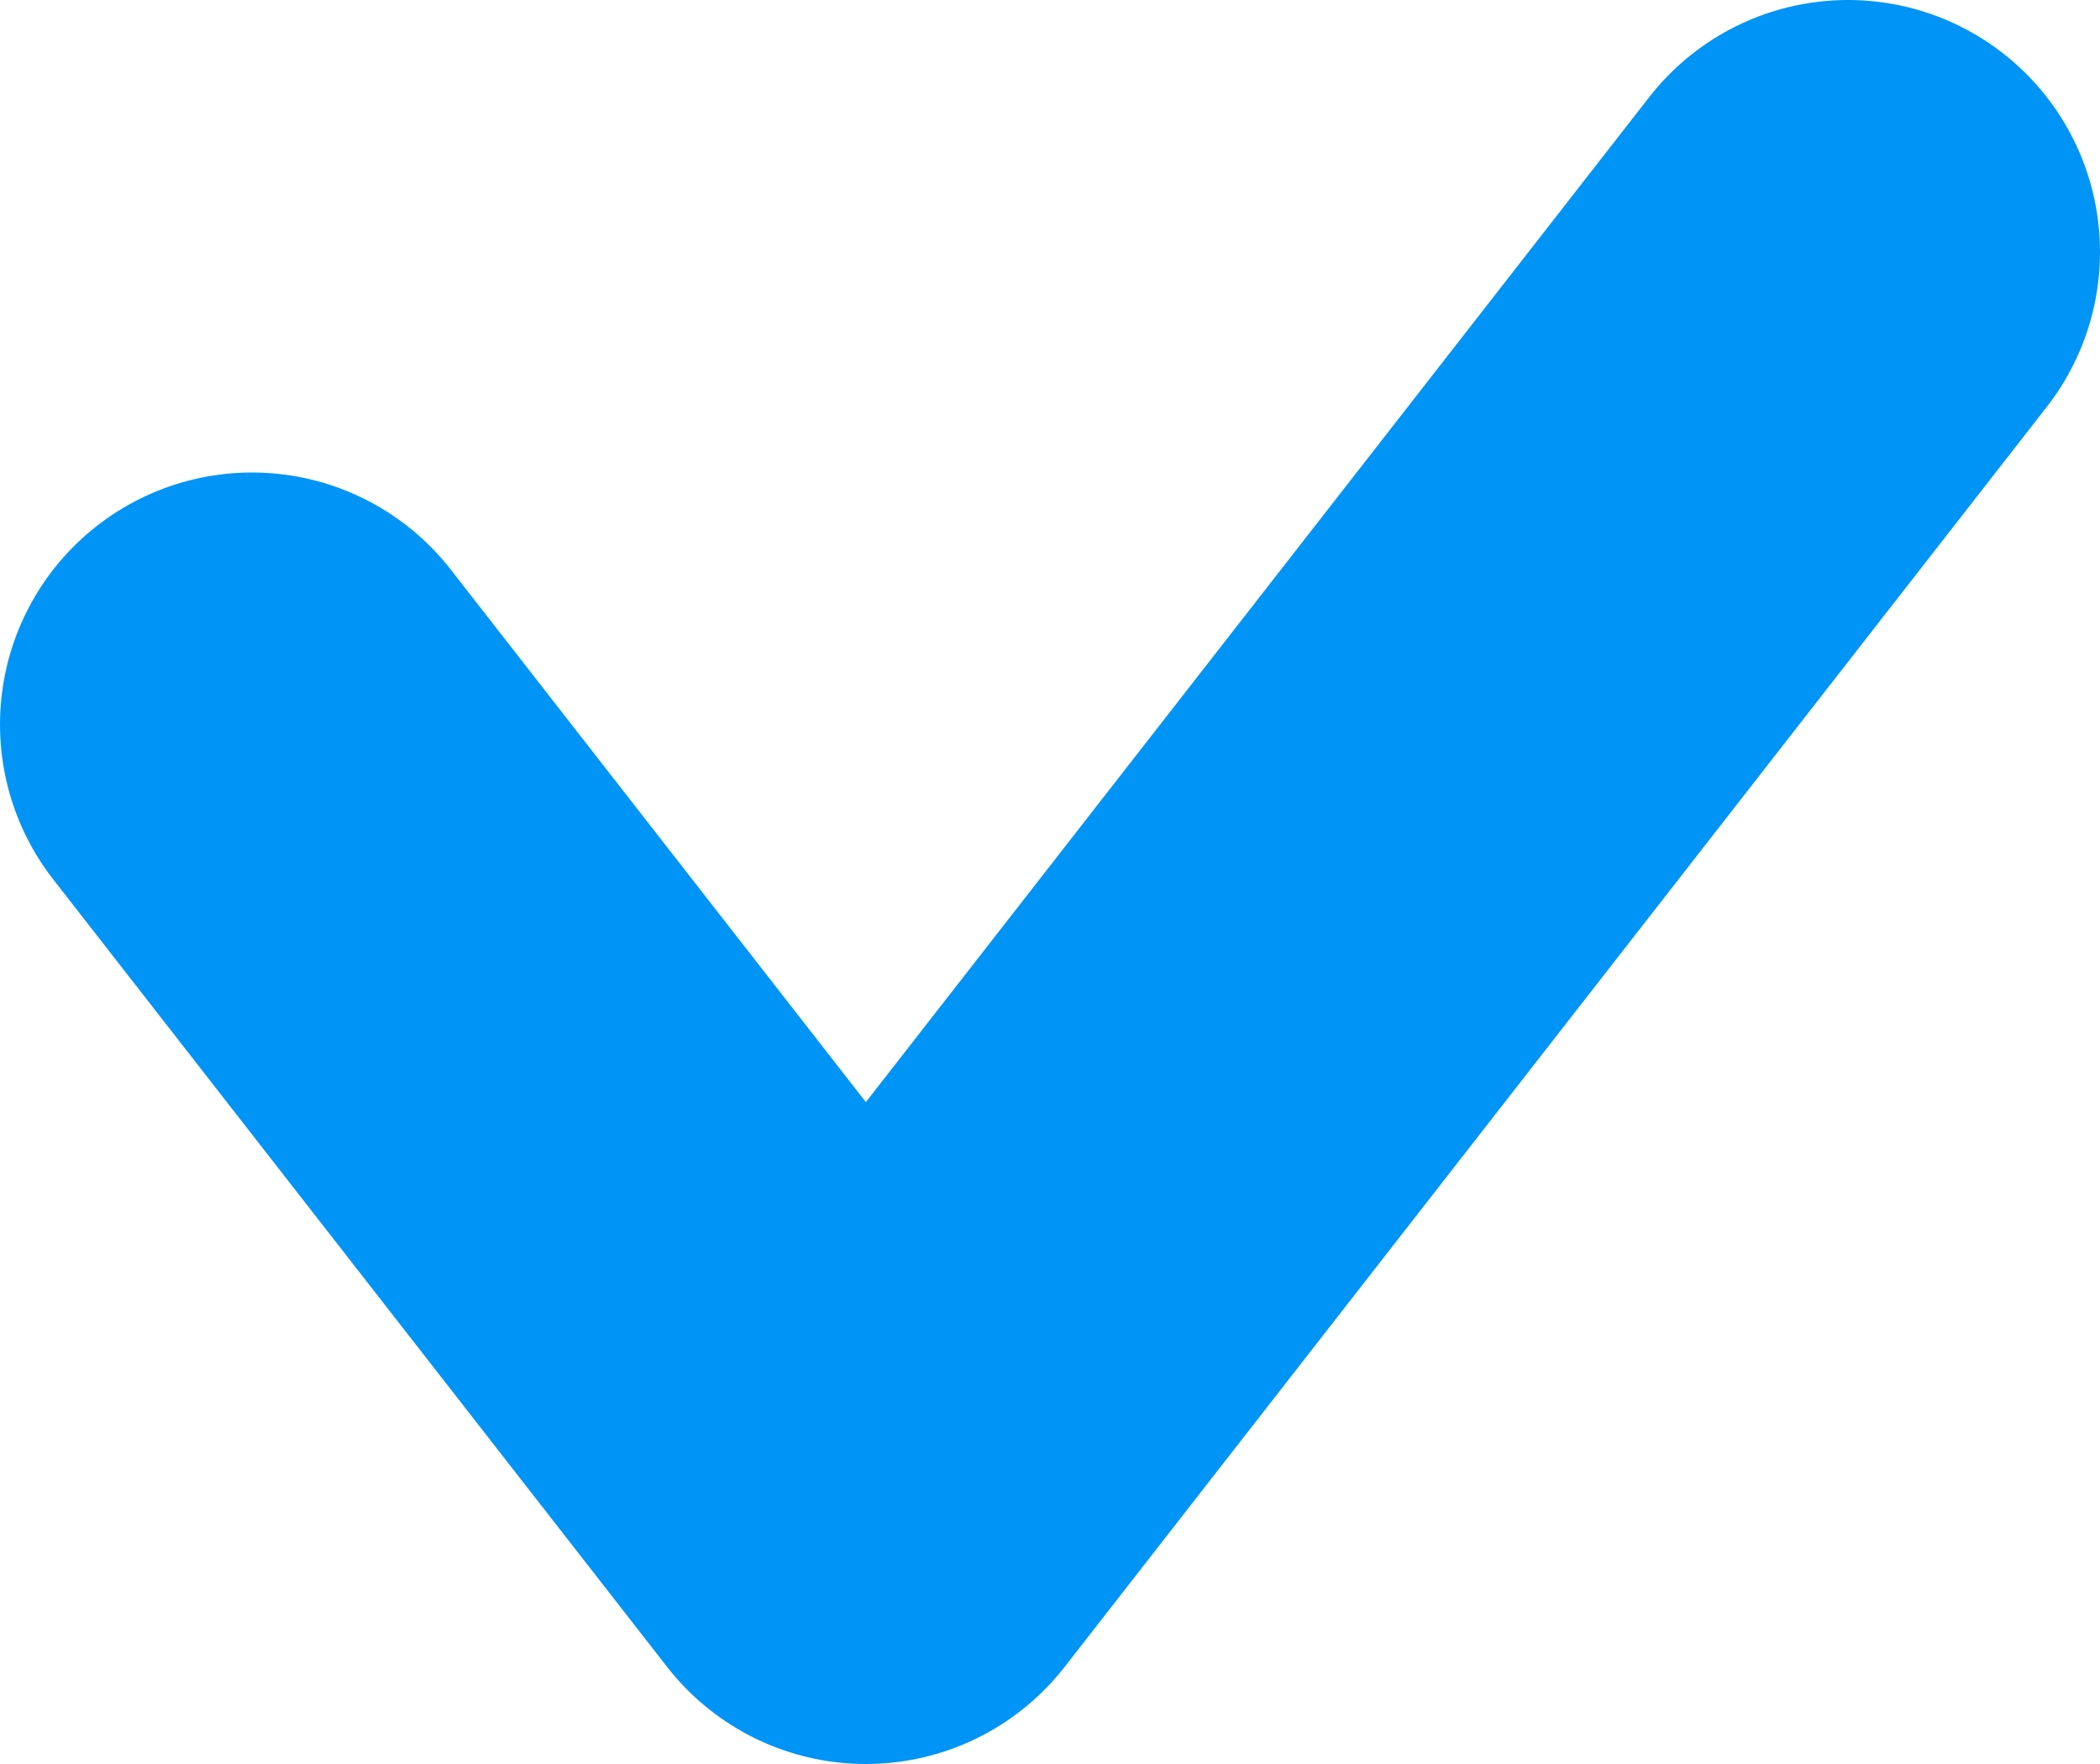
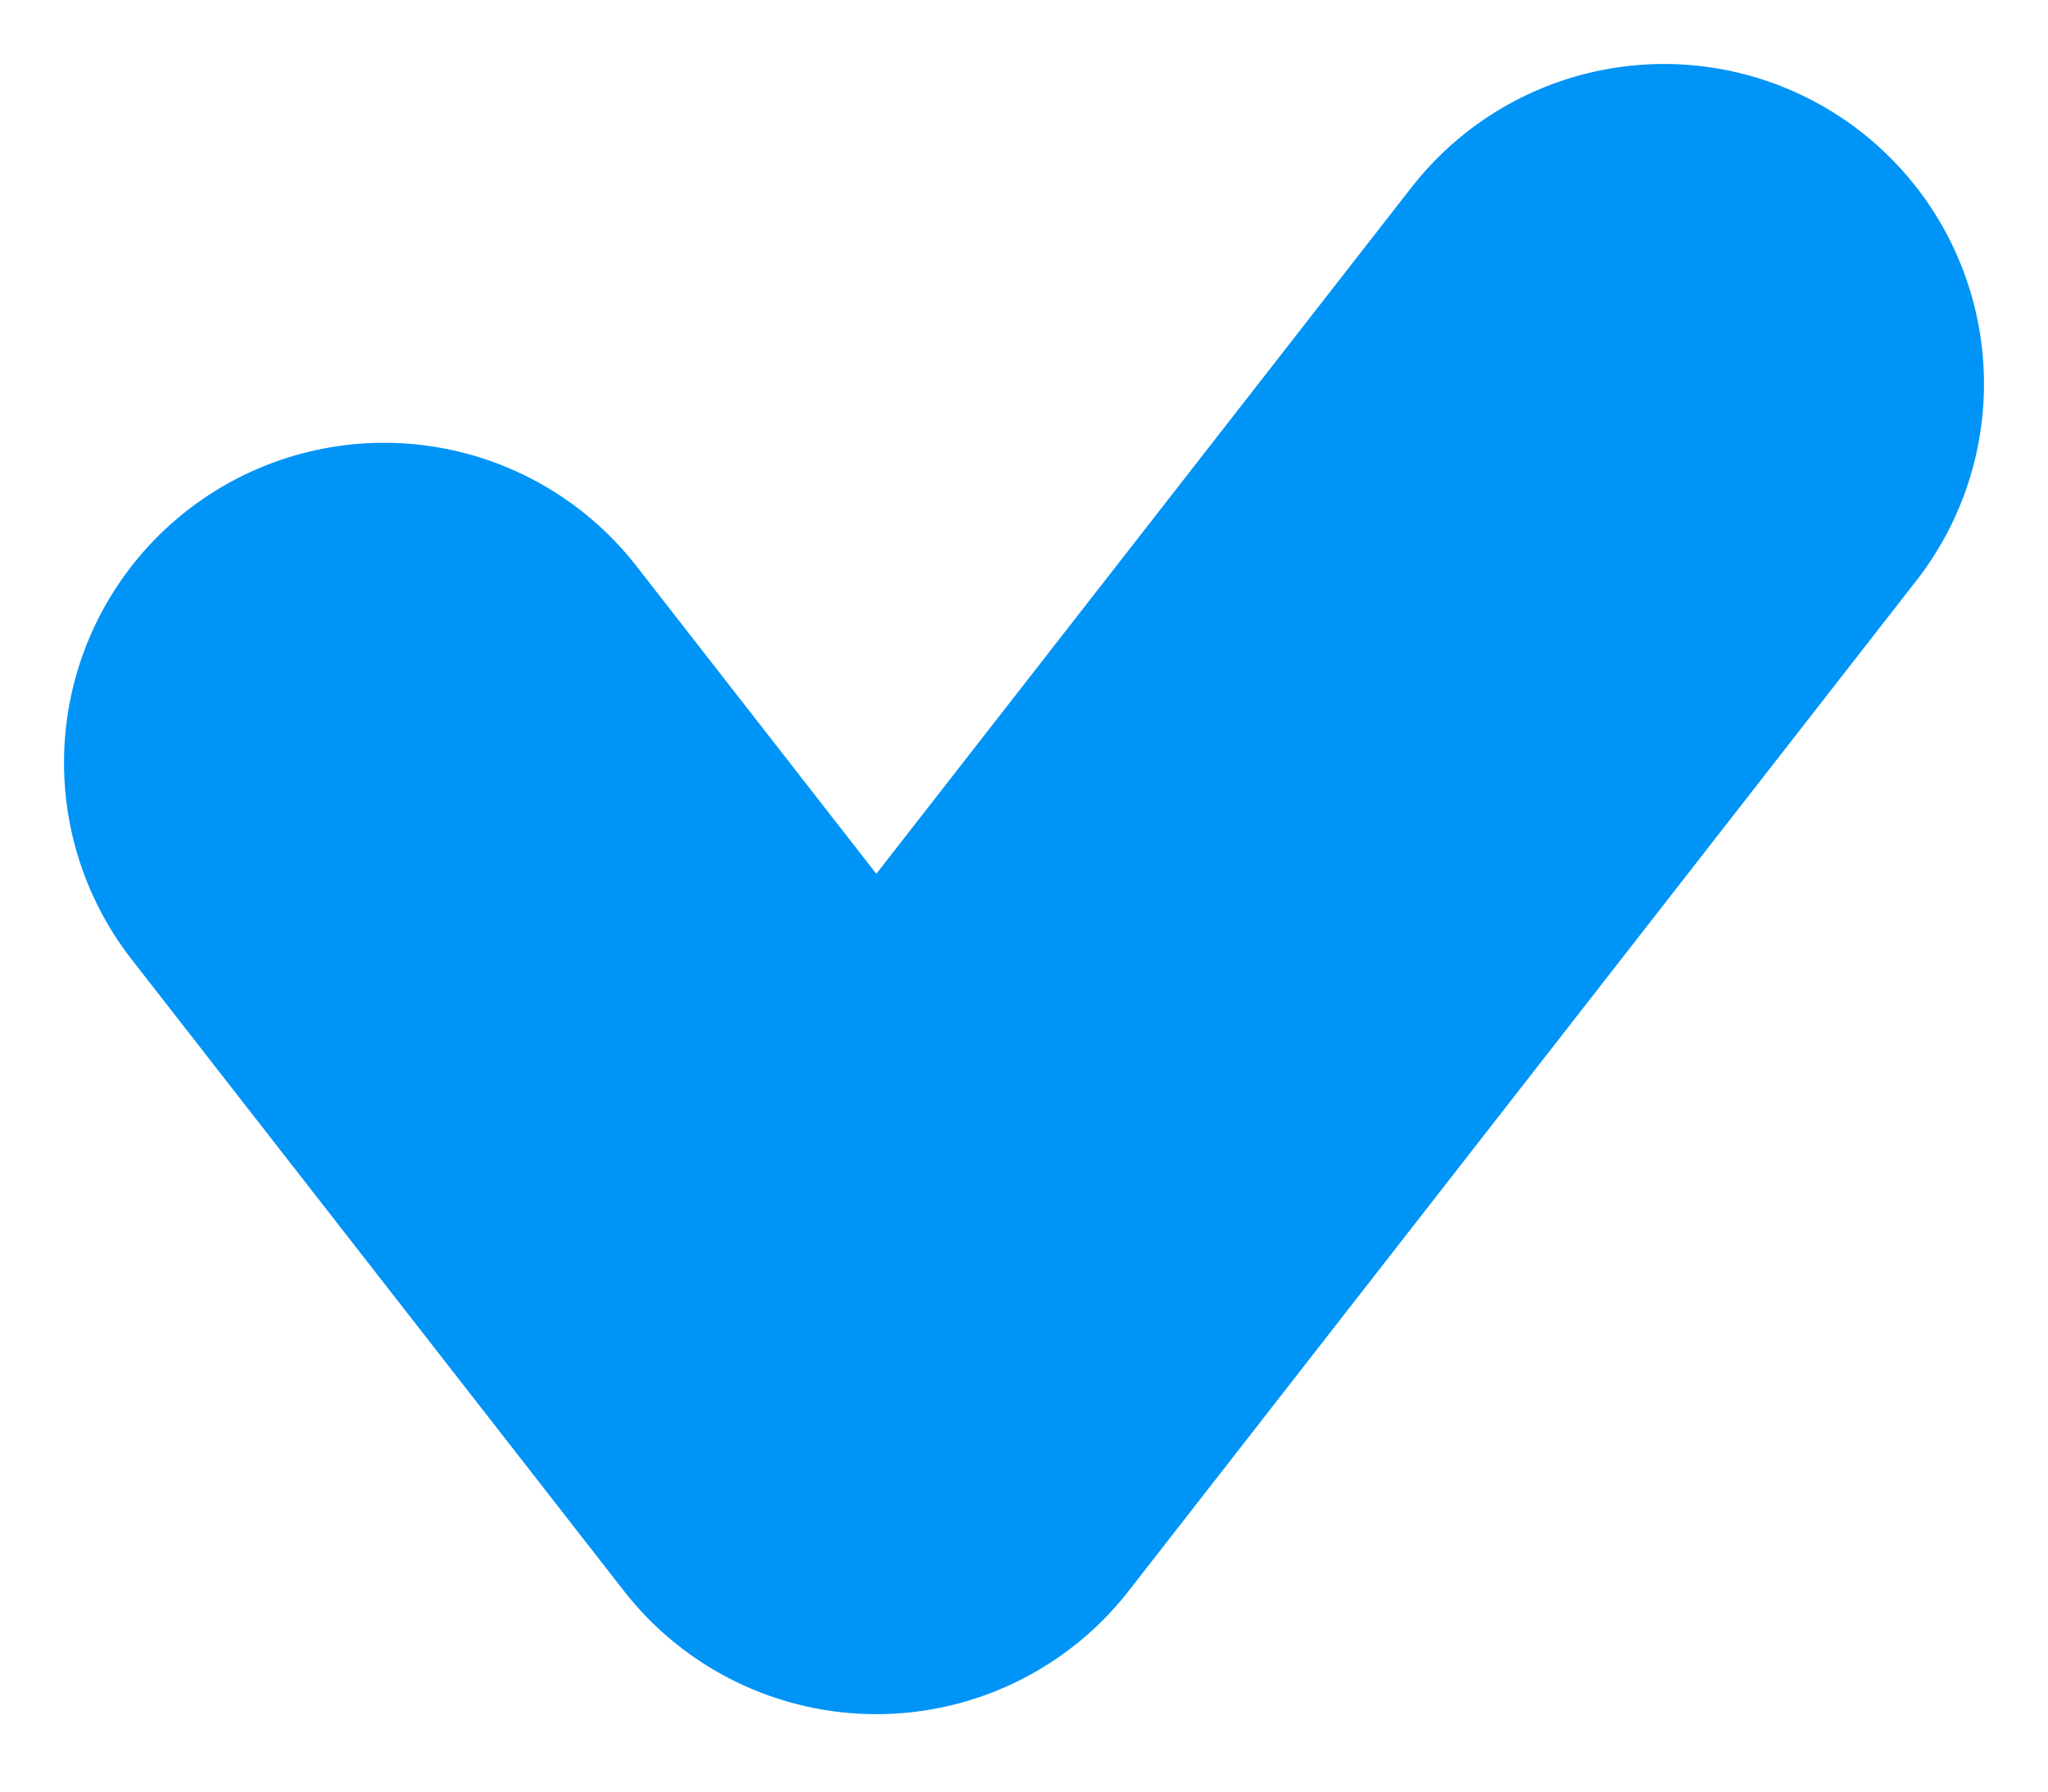
- <svg xmlns="http://www.w3.org/2000/svg" width="25" height="21" fill="none">
-   <path d="M3 8.625L10.308 18 22 3" stroke="#0094F7" stroke-width="6" stroke-linecap="round" stroke-linejoin="round" />
+ <svg xmlns="http://www.w3.org/2000/svg" width="16" height="14" fill="none">
+   <path d="M3 5.96l3.846 4.935L13 3" stroke="#0094F7" stroke-width="5" stroke-linecap="round" stroke-linejoin="round" />
</svg>
